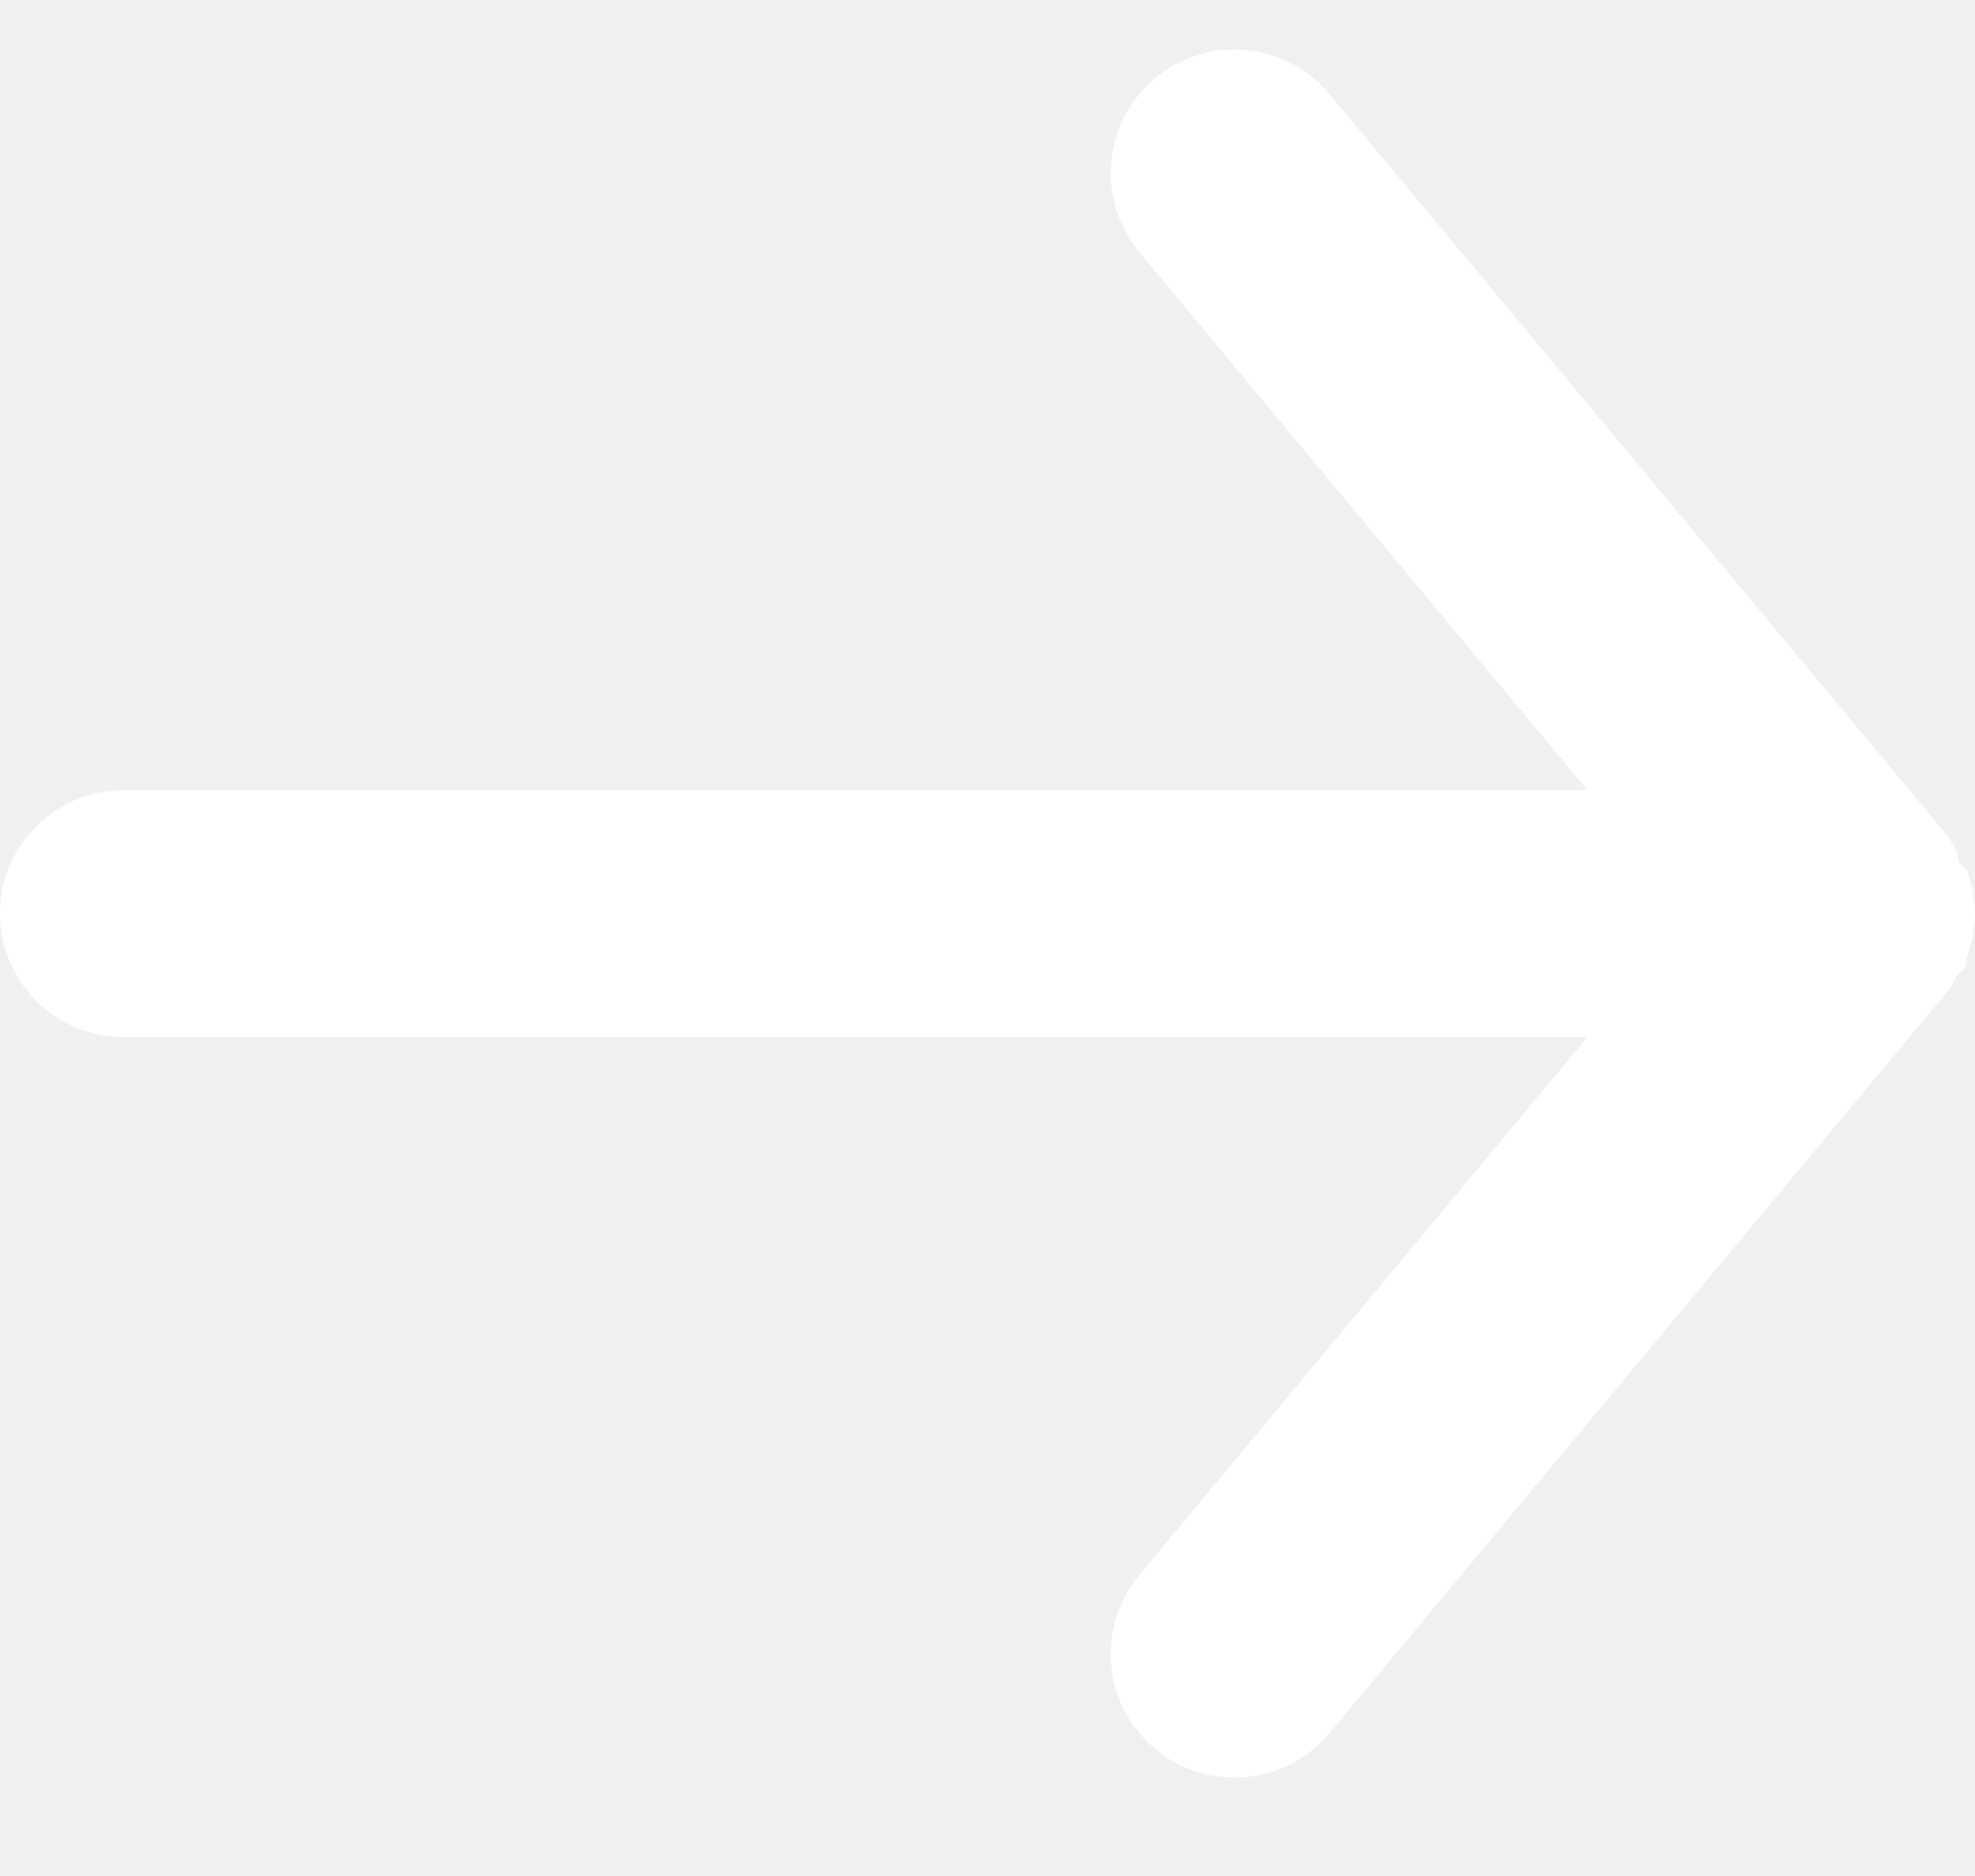
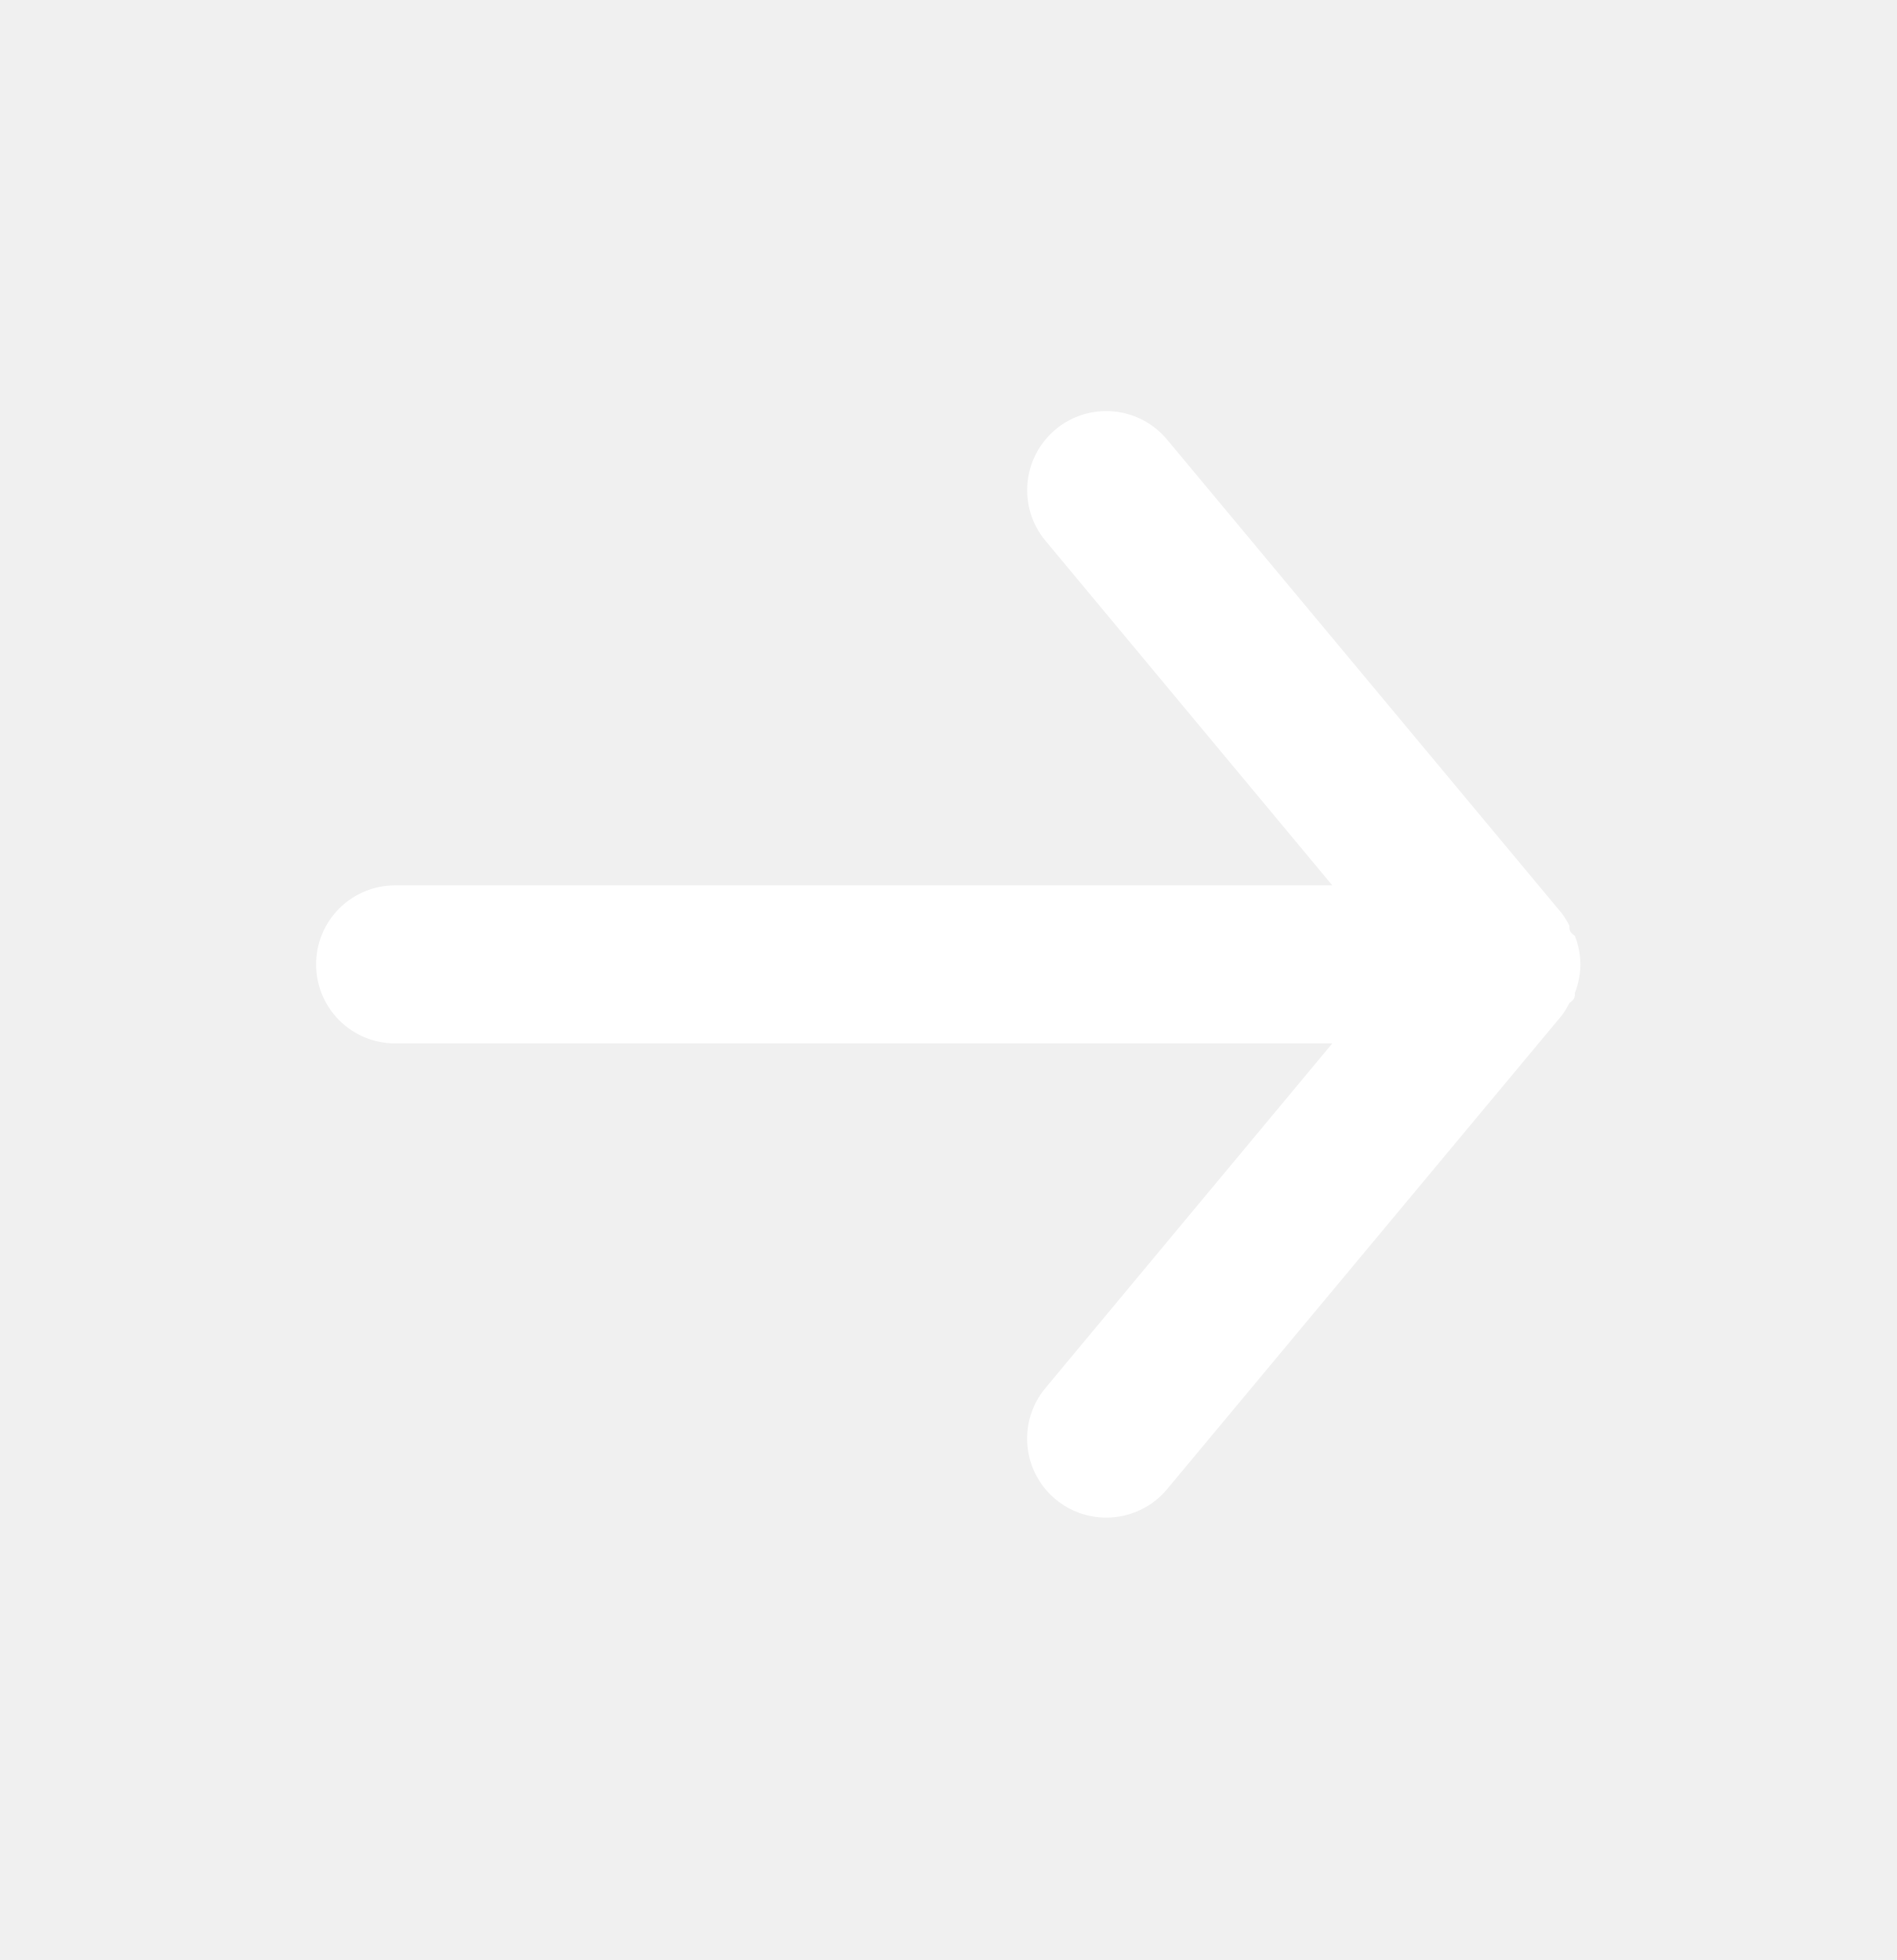
- <svg xmlns="http://www.w3.org/2000/svg" width="20" height="19" viewBox="0 0 20 19" fill="none">
-   <path d="M1.25 8.003H16.075L11.537 2.553C11.325 2.298 11.223 1.969 11.254 1.638C11.284 1.307 11.445 1.003 11.7 0.79C11.955 0.578 12.284 0.476 12.615 0.507C12.945 0.537 13.25 0.698 13.463 0.953L19.712 8.453C19.755 8.513 19.792 8.575 19.825 8.64C19.825 8.703 19.825 8.74 19.913 8.803C19.969 8.946 19.999 9.099 20 9.253C19.999 9.407 19.969 9.56 19.913 9.703C19.913 9.765 19.913 9.803 19.825 9.865C19.792 9.931 19.755 9.993 19.712 10.053L13.463 17.553C13.345 17.694 13.198 17.808 13.031 17.885C12.865 17.963 12.684 18.003 12.5 18.003C12.208 18.003 11.925 17.902 11.7 17.715C11.573 17.61 11.469 17.482 11.392 17.336C11.315 17.191 11.268 17.032 11.253 16.868C11.238 16.704 11.255 16.539 11.304 16.382C11.353 16.225 11.432 16.079 11.537 15.953L16.075 10.503H1.25C0.918 10.503 0.601 10.371 0.366 10.137C0.132 9.902 0 9.584 0 9.253C0 8.921 0.132 8.603 0.366 8.369C0.601 8.135 0.918 8.003 1.25 8.003Z" fill="white" />
+ <svg xmlns="http://www.w3.org/2000/svg" width="30" height="31" viewBox="0 0 30 31" fill="none">
+   <path d="M6.25 14.003H21.075L16.538 8.553C16.325 8.298 16.223 7.969 16.254 7.638C16.284 7.307 16.445 7.003 16.7 6.79C16.955 6.578 17.284 6.476 17.615 6.507C17.945 6.537 18.25 6.698 18.462 6.953L24.712 14.453C24.755 14.513 24.792 14.575 24.825 14.64C24.825 14.703 24.825 14.74 24.913 14.803C24.969 14.946 24.999 15.099 25 15.253C24.999 15.407 24.969 15.56 24.913 15.703C24.913 15.765 24.913 15.803 24.825 15.865C24.792 15.931 24.755 15.993 24.712 16.053L18.462 23.553C18.345 23.694 18.198 23.808 18.031 23.885C17.865 23.963 17.684 24.003 17.5 24.003C17.208 24.003 16.925 23.902 16.7 23.715C16.573 23.61 16.469 23.482 16.392 23.336C16.315 23.191 16.268 23.032 16.253 22.868C16.238 22.704 16.255 22.539 16.304 22.382C16.353 22.225 16.432 22.079 16.538 21.953L21.075 16.503H6.25C5.918 16.503 5.601 16.371 5.366 16.137C5.132 15.902 5 15.584 5 15.253C5 14.921 5.132 14.603 5.366 14.369C5.601 14.135 5.918 14.003 6.25 14.003Z" fill="white" />
</svg>
